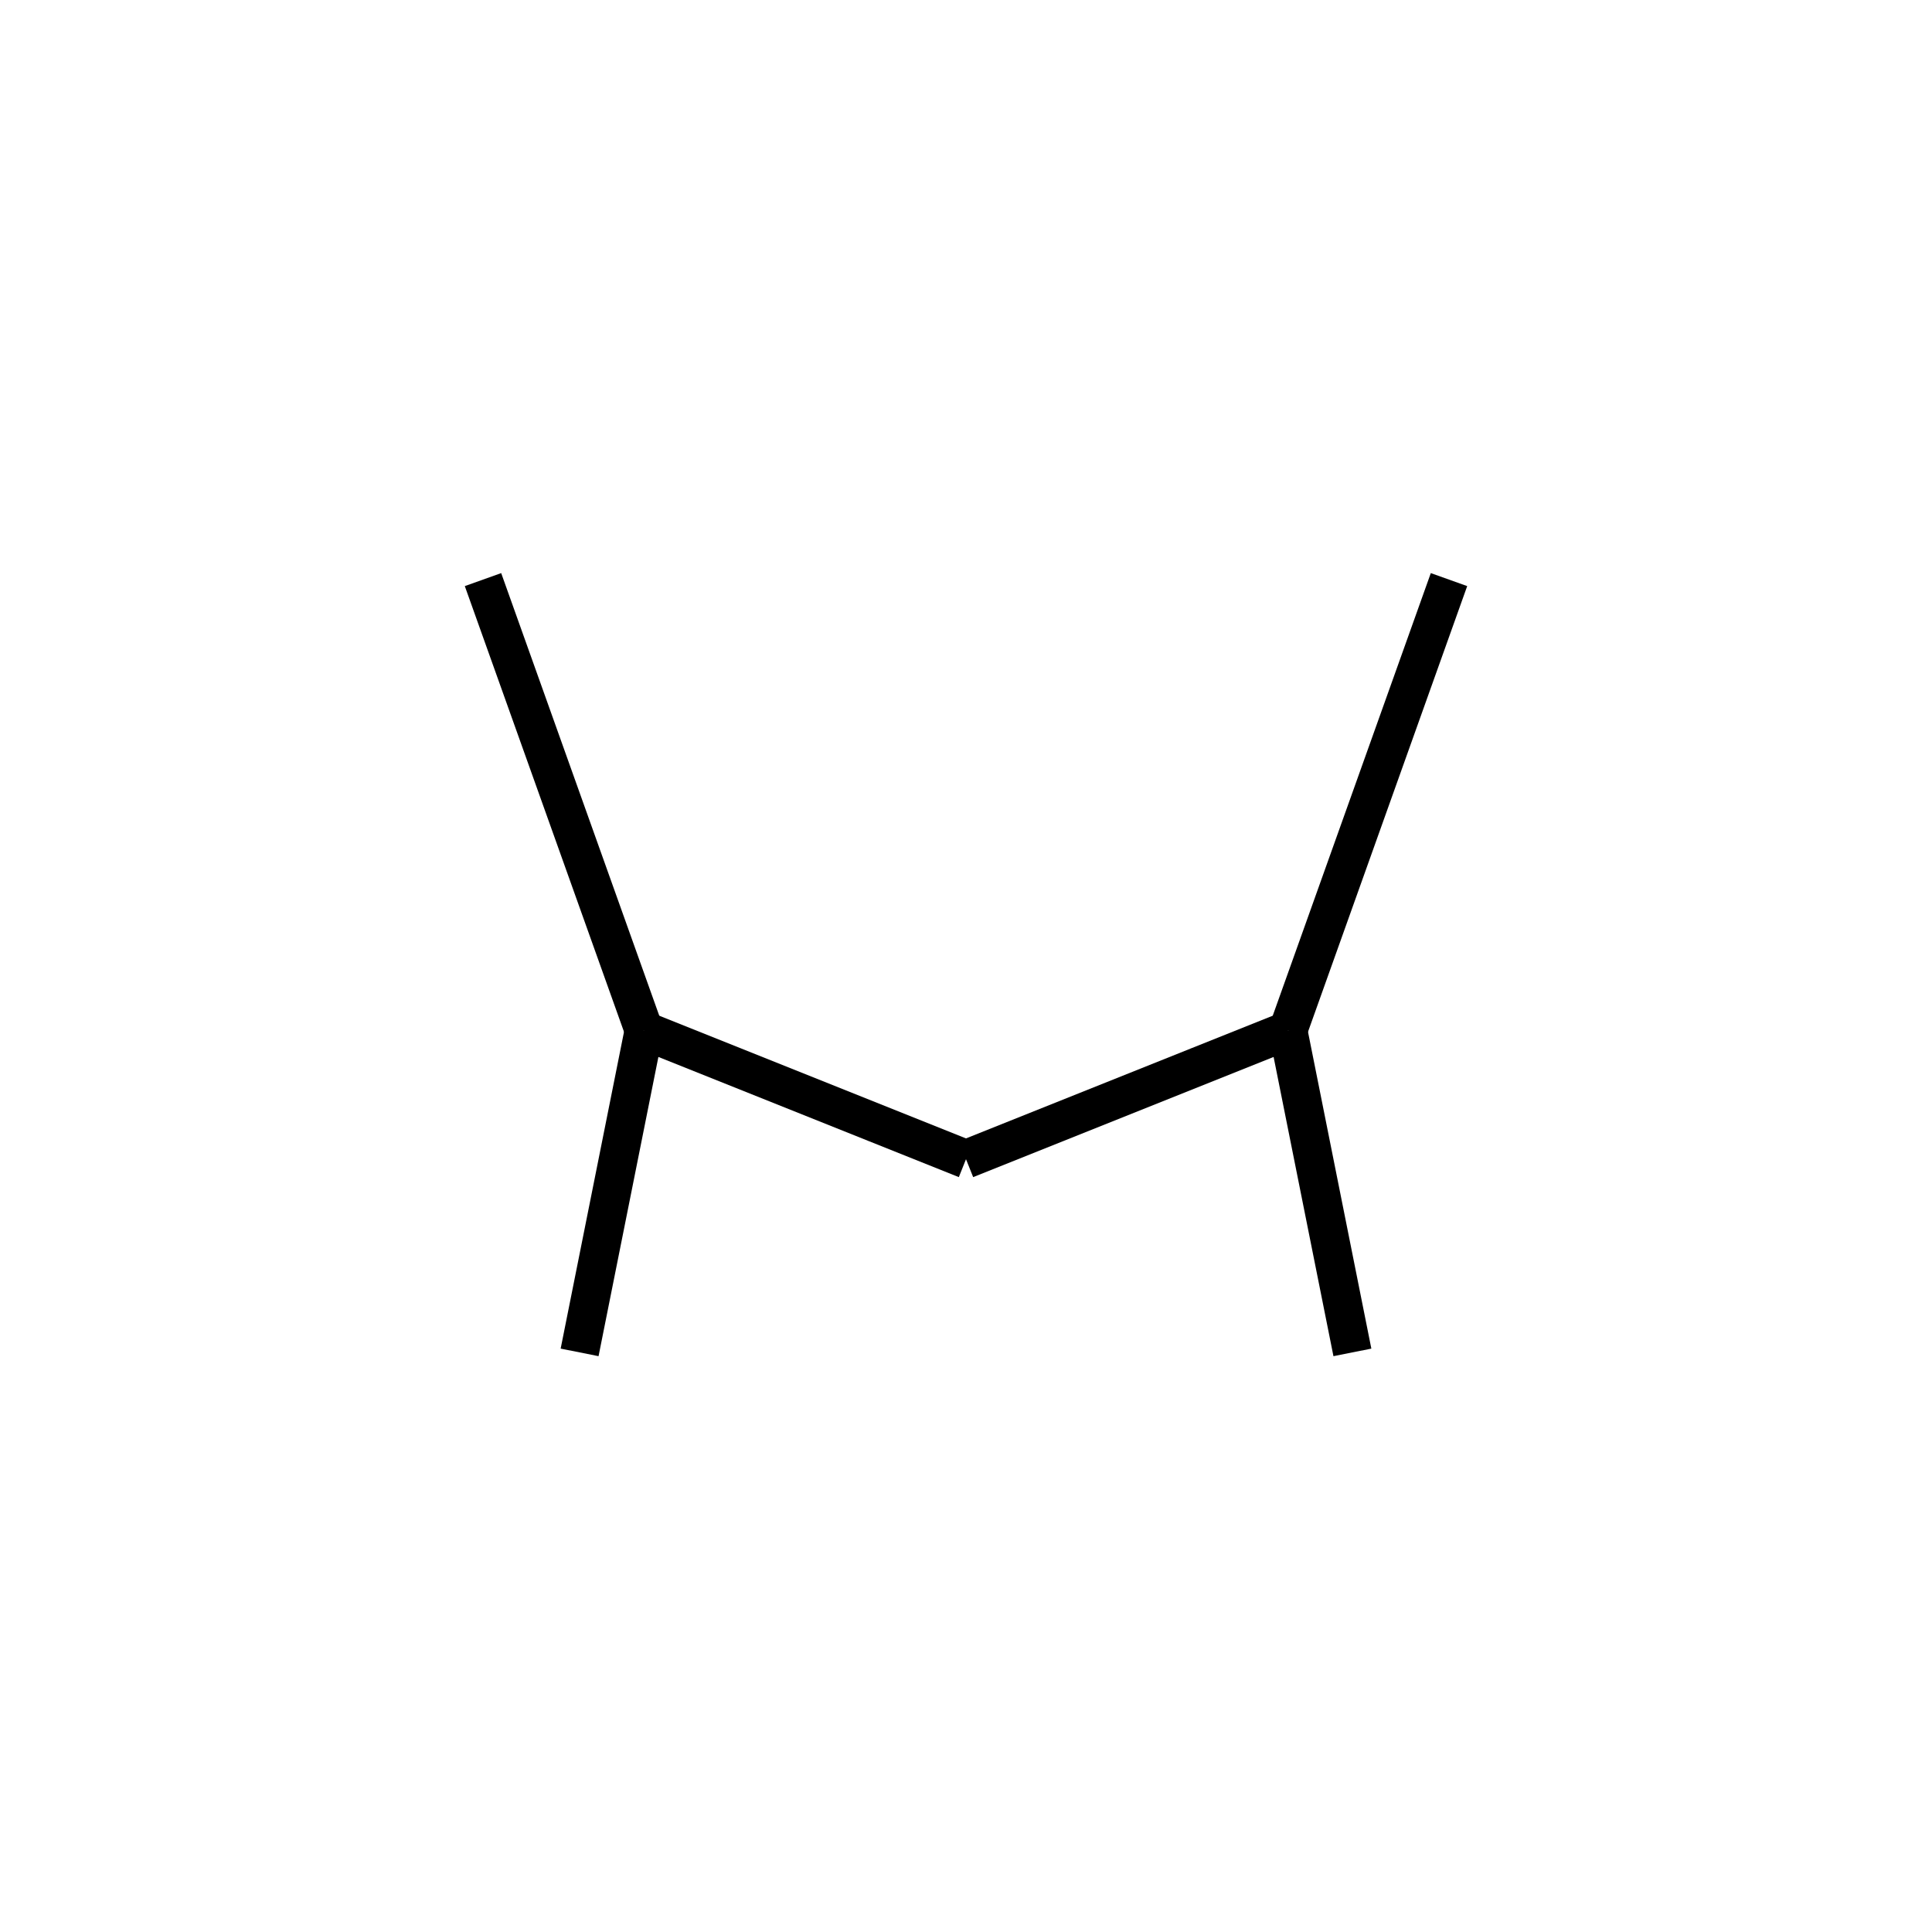
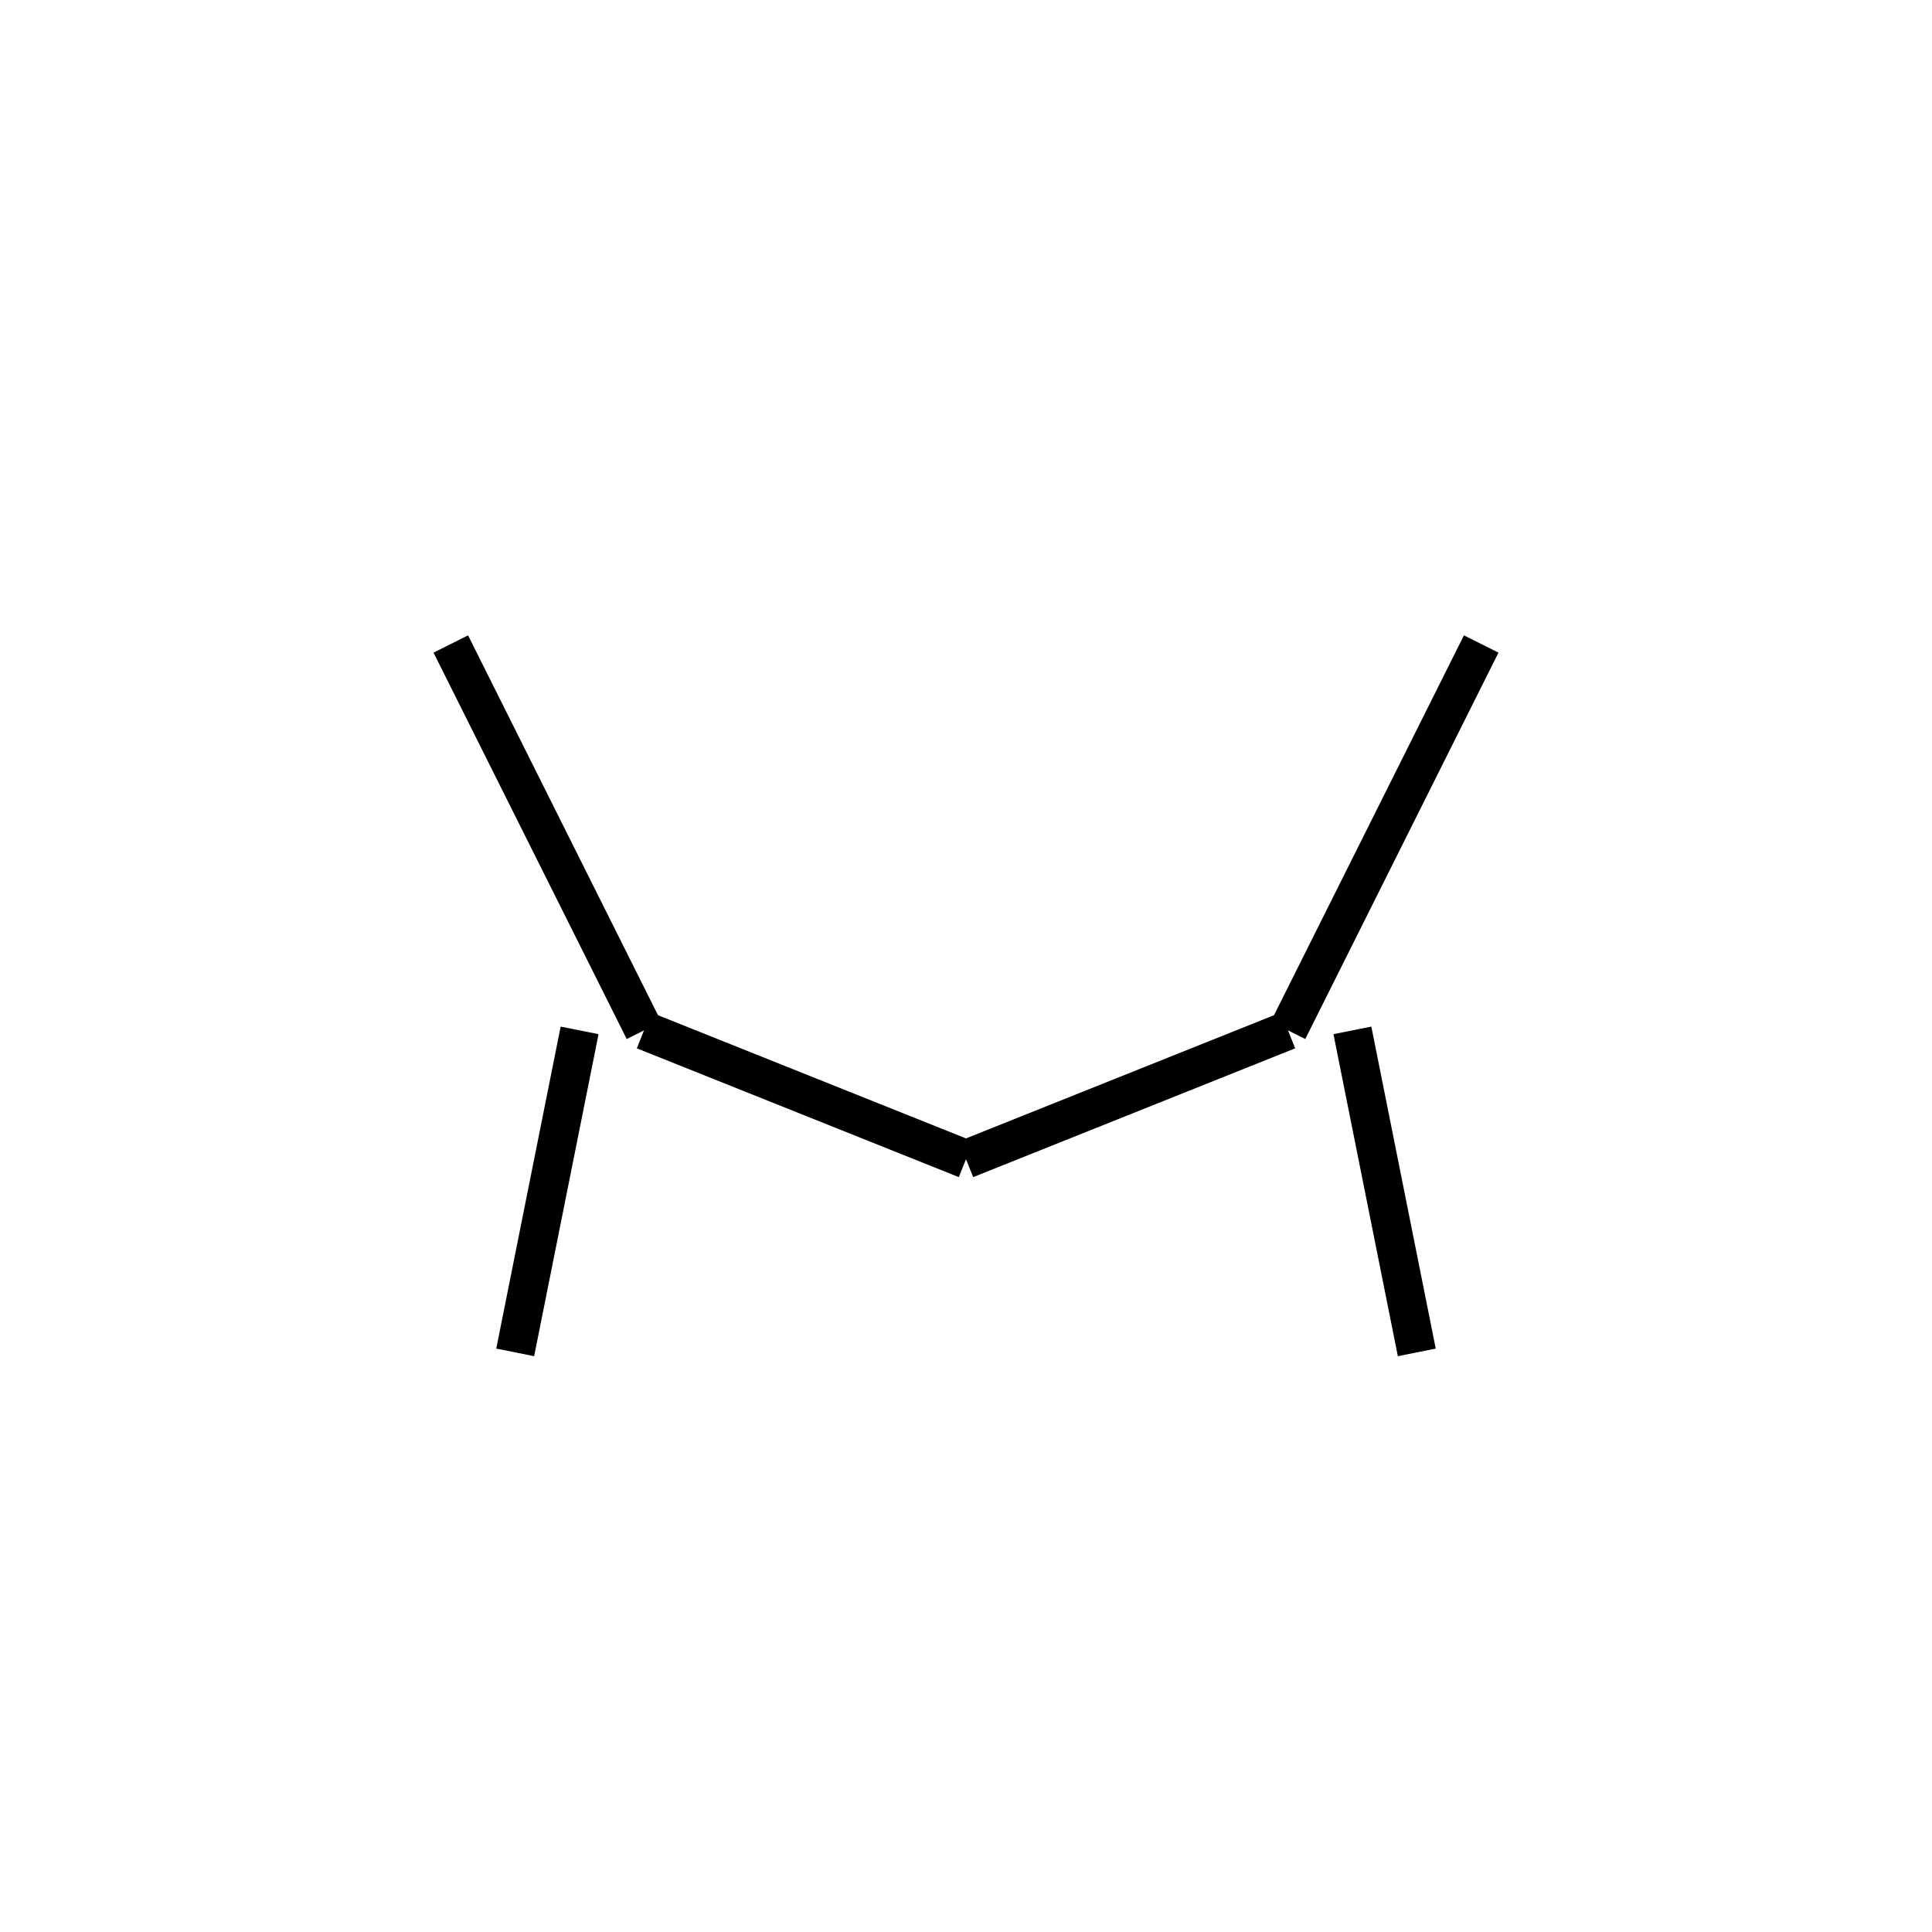
<svg xmlns="http://www.w3.org/2000/svg" viewBox="0 0 600 600">
-   <path d="M 150 180 L 200 320" fill="none" stroke="black" stroke-width="12" stroke-linecap="butt" stroke-linejoin="miter" />
+   <path d="M 140 200 L 200 320" fill="none" stroke="black" stroke-width="12" stroke-linecap="butt" stroke-linejoin="miter" />
  <path d="M 200 320 L 300 360" fill="none" stroke="black" stroke-width="12" stroke-linecap="butt" stroke-linejoin="miter" />
  <path d="M 300 360 L 400 320" fill="none" stroke="black" stroke-width="12" stroke-linecap="butt" stroke-linejoin="miter" />
-   <path d="M 400 320 L 450 180" fill="none" stroke="black" stroke-width="12" stroke-linecap="butt" stroke-linejoin="miter" />
-   <path d="M 200 320 L 180 420" fill="none" stroke="black" stroke-width="12" stroke-linecap="butt" stroke-linejoin="miter" />
-   <path d="M 400 320 L 420 420" fill="none" stroke="black" stroke-width="12" stroke-linecap="butt" stroke-linejoin="miter" />
+   <path d="M 400 320 L 460 200" fill="none" stroke="black" stroke-width="12" stroke-linecap="butt" stroke-linejoin="miter" />
+   <path d="M 180 320 L 160 420" fill="none" stroke="black" stroke-width="12" stroke-linecap="butt" stroke-linejoin="miter" />
+   <path d="M 420 320 L 440 420" fill="none" stroke="black" stroke-width="12" stroke-linecap="butt" stroke-linejoin="miter" />
</svg>
